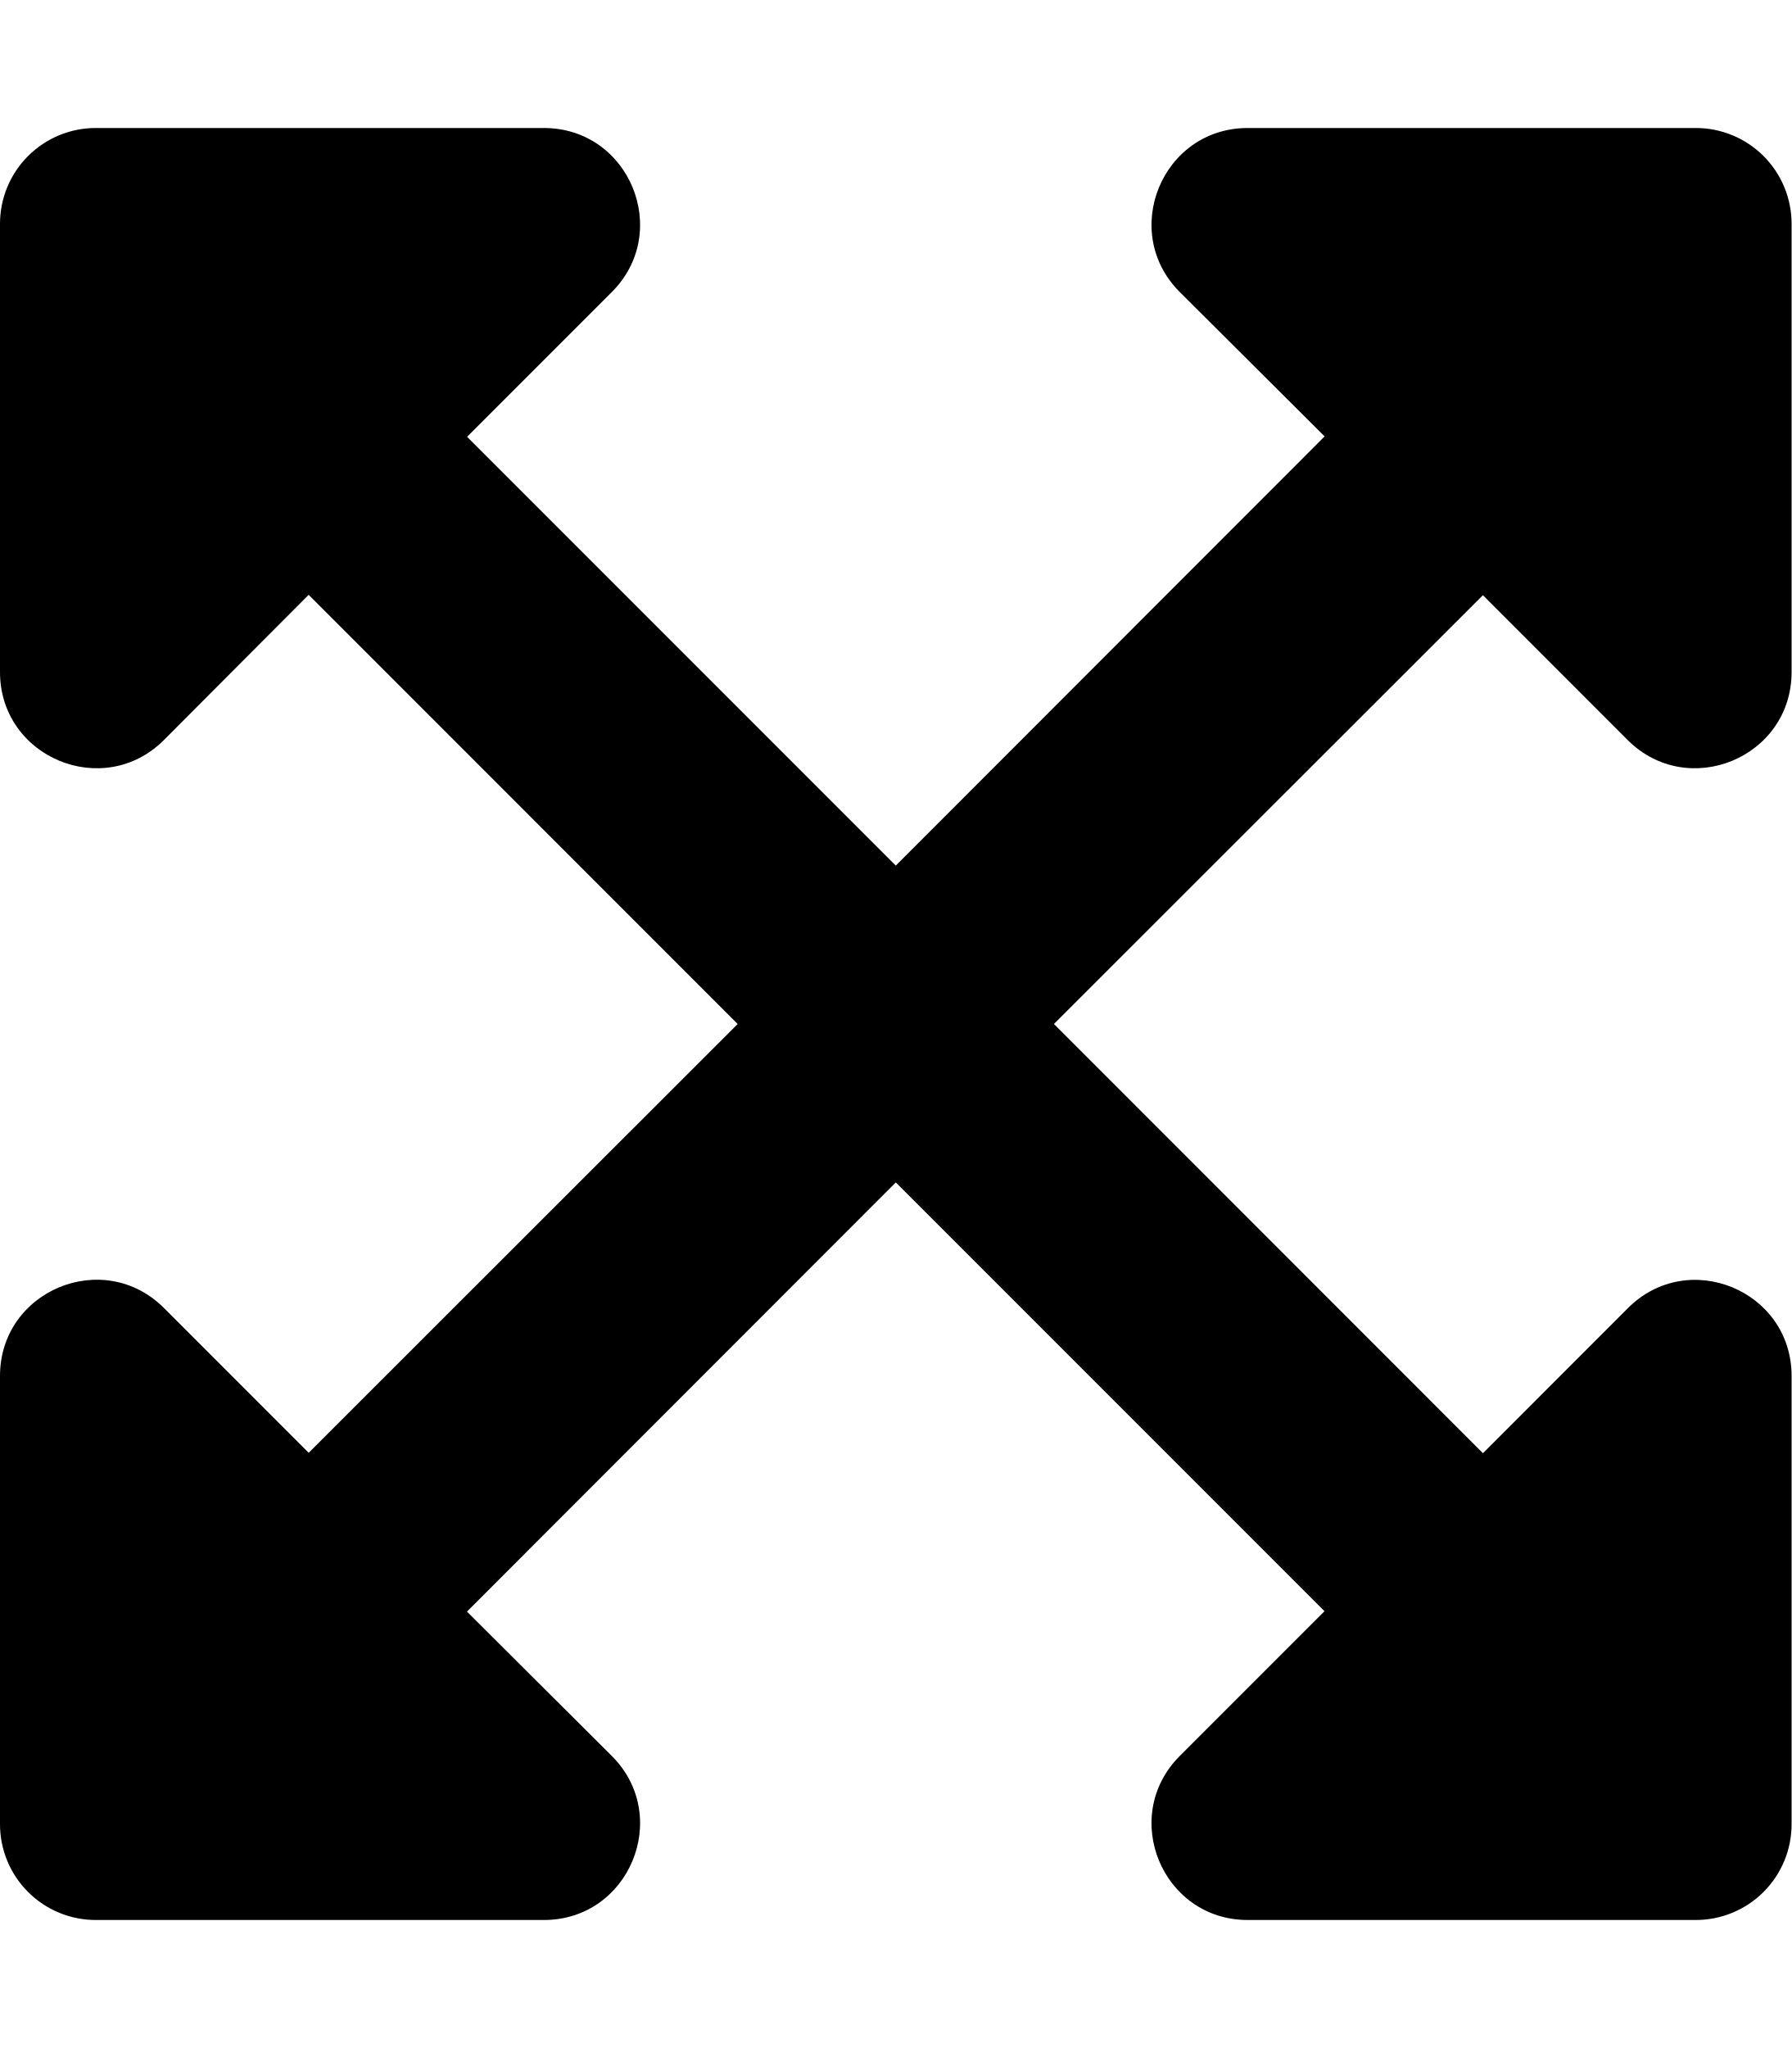
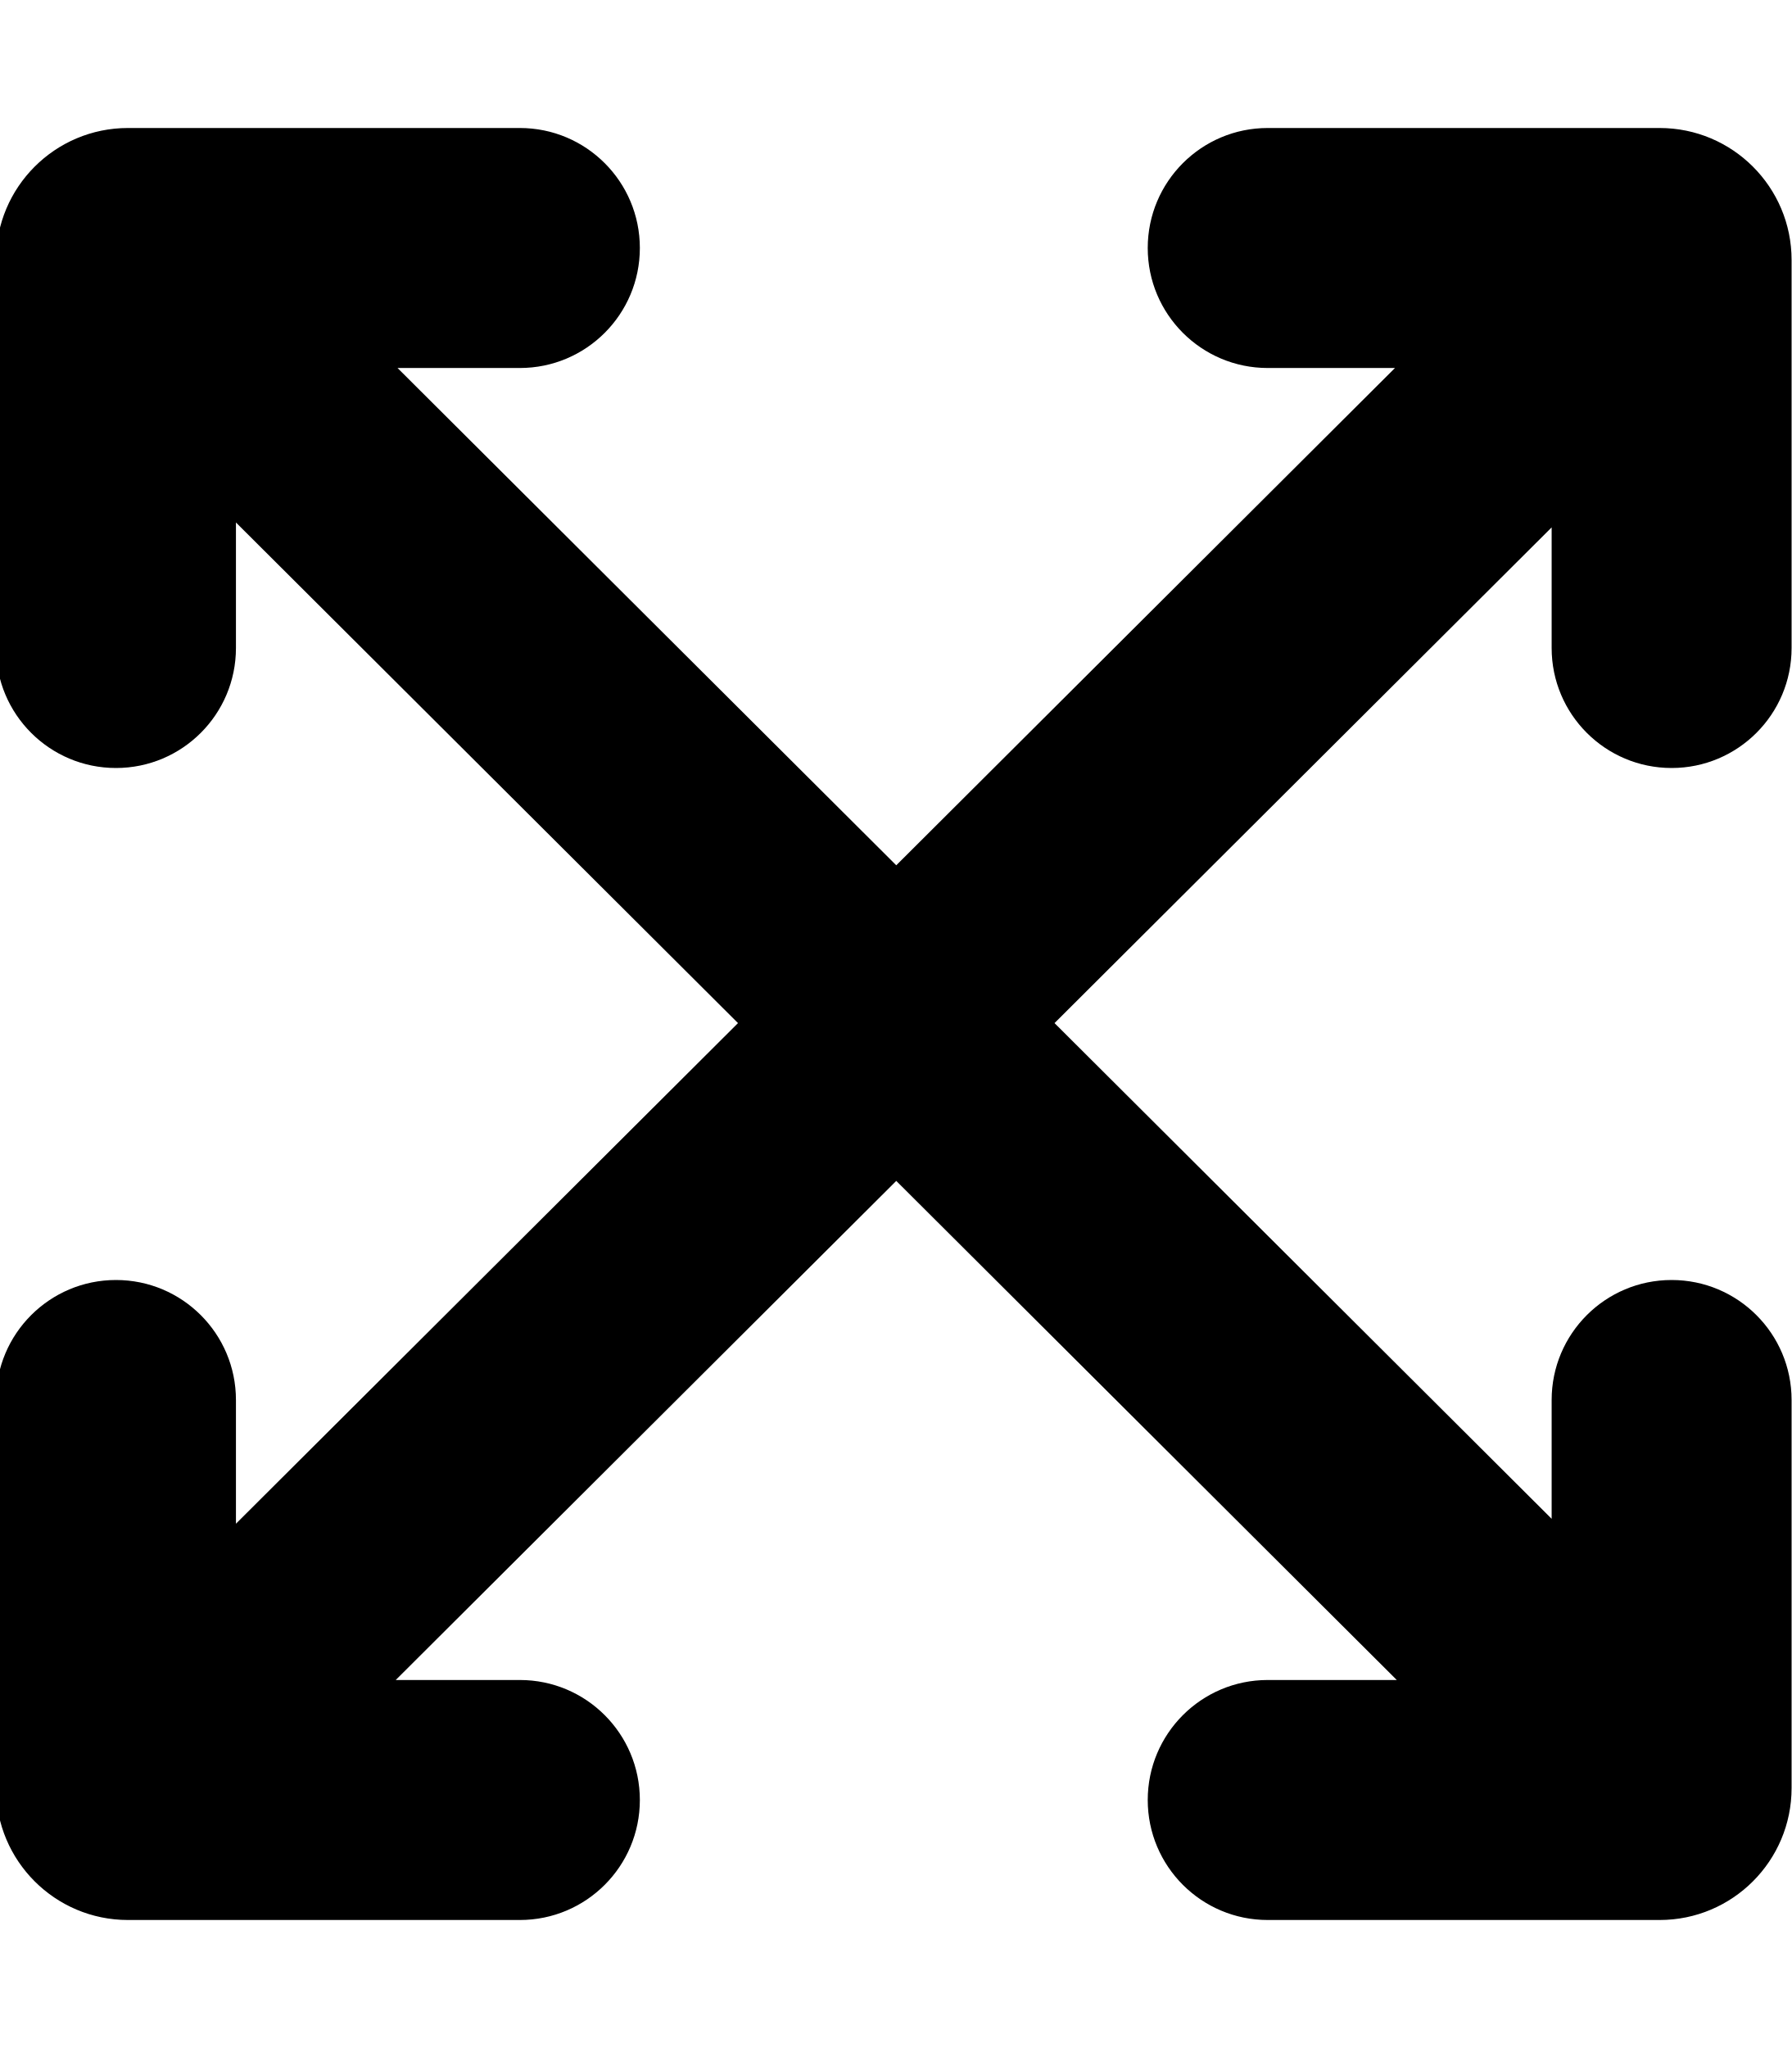
- <svg xmlns="http://www.w3.org/2000/svg" aria-hidden="true" focusable="false" data-icon="expand" class="svg-inline" role="img" viewBox="0 0 448 512">
-   <path fill="currentColor" d="M448 344v112a23.94 23.94 0 0 1-24 24H312c-21.39 0-32.09-25.9-17-41l36.2-36.2L224 295.6 116.77 402.9 153 439c15.09 15.1 4.39 41-17 41H24a23.94 23.94 0 0 1-24-24V344c0-21.4 25.89-32.1 41-17l36.19 36.2L184.46 256 77.18 148.7 41 185c-15.1 15.1-41 4.4-41-17V56a23.94 23.94 0 0 1 24-24h112c21.39 0 32.09 25.9 17 41l-36.2 36.2L224 216.4l107.23-107.3L295 73c-15.09-15.1-4.39-41 17-41h112a23.94 23.94 0 0 1 24 24v112c0 21.4-25.89 32.1-41 17l-36.19-36.2L263.54 256l107.28 107.3L407 327.1c15.1-15.2 41-4.5 41 16.9z" />
+ <svg xmlns="http://www.w3.org/2000/svg" aria-hidden="true" focusable="false" data-icon="expand" class="svg-inline" role="img" viewBox="0 0 448 512" fill="currentColor">
+   <path fill-rule="evenodd" clip-rule="evenodd" d="M29 192C45.569 192 59 178.569 59 162V130.621L184.542 255.775L59 380.929V350C59 333.431 45.569 320 29 320C12.431 320 -1 333.431 -1 350V447C-1 465.225 13.775 480 32 480H130C146.569 480 160 466.569 160 450C160 433.431 146.569 420 130 420H98.957L224.116 295.227L349.276 420H317C300.431 420 287 433.431 287 450C287 466.569 300.431 480 317 480H415C433.225 480 448 465.225 448 447V350C448 333.431 434.569 320 418 320C401.431 320 388 333.431 388 350V379.7L263.691 255.775L388 131.849V162C388 178.569 401.431 192 418 192C434.569 192 448 178.569 448 162V65C448 46.775 433.225 32 415 32H317C300.431 32 287 45.431 287 62C287 78.569 300.431 92 317 92H348.823L224.116 216.322L99.409 92H130C146.569 92 160 78.569 160 62C160 45.431 146.569 32 130 32H32C13.775 32 -1 46.775 -1 65V162C-1 178.569 12.431 192 29 192Z" />
</svg>
